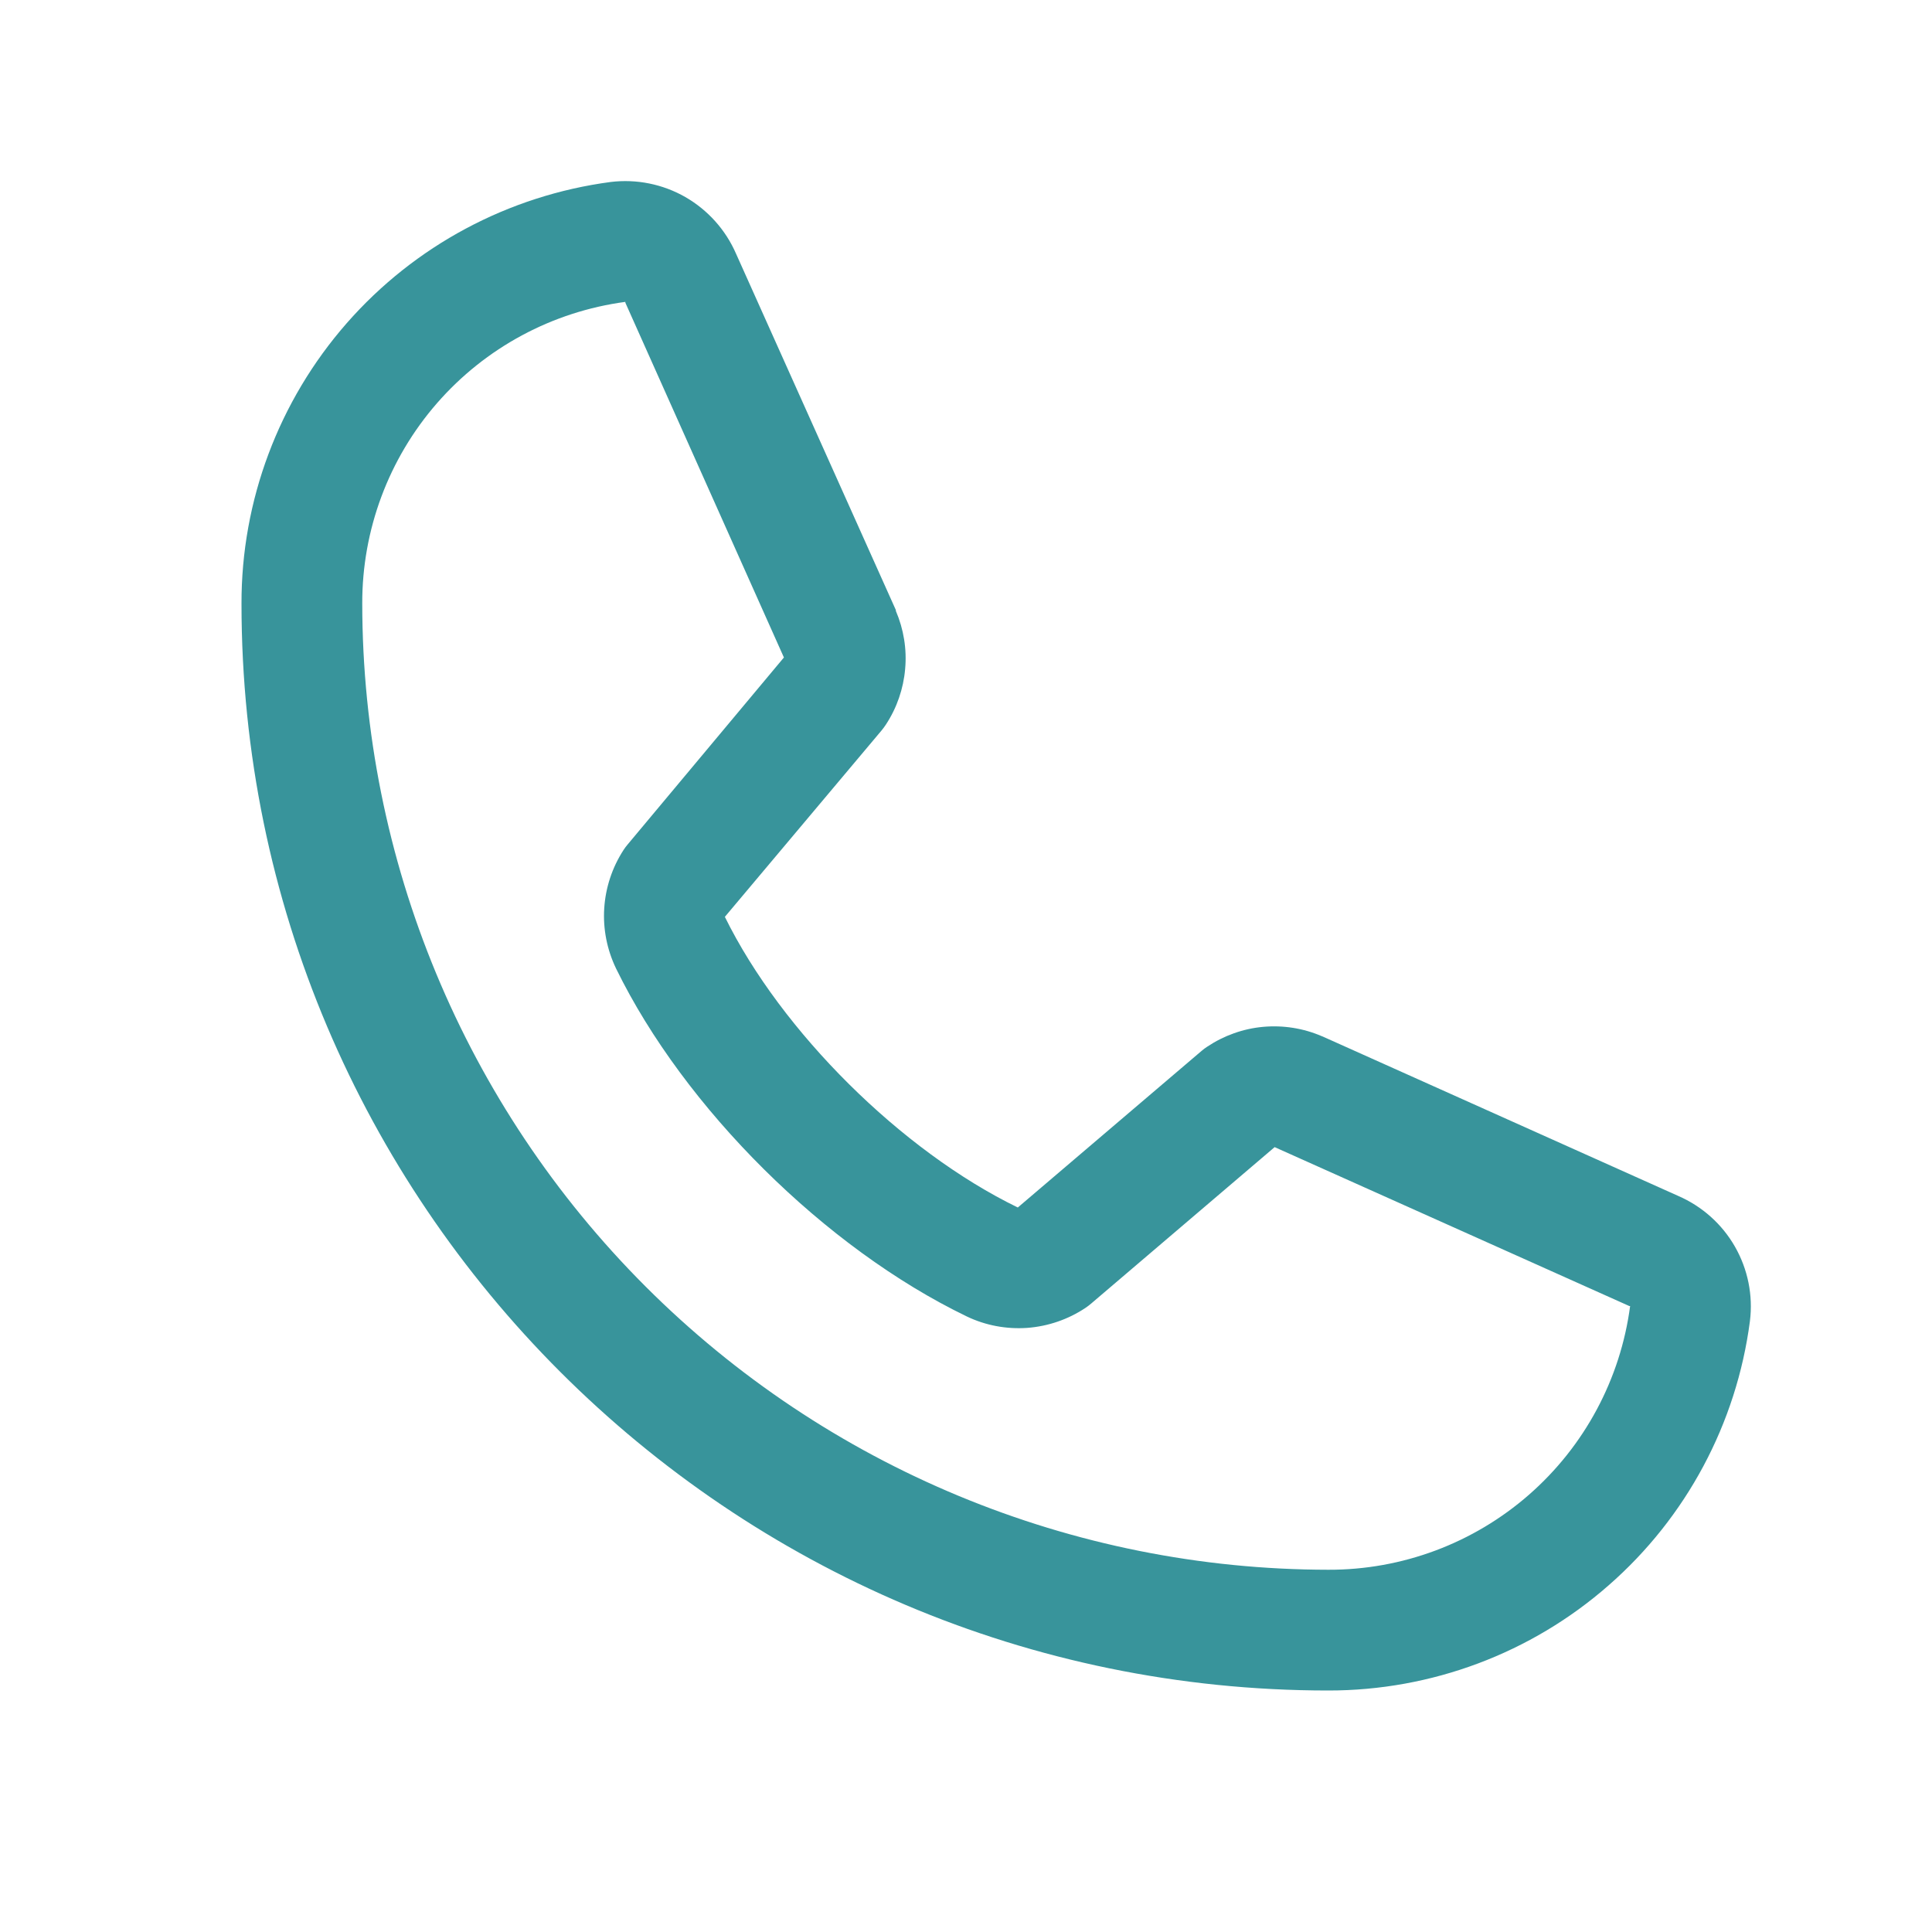
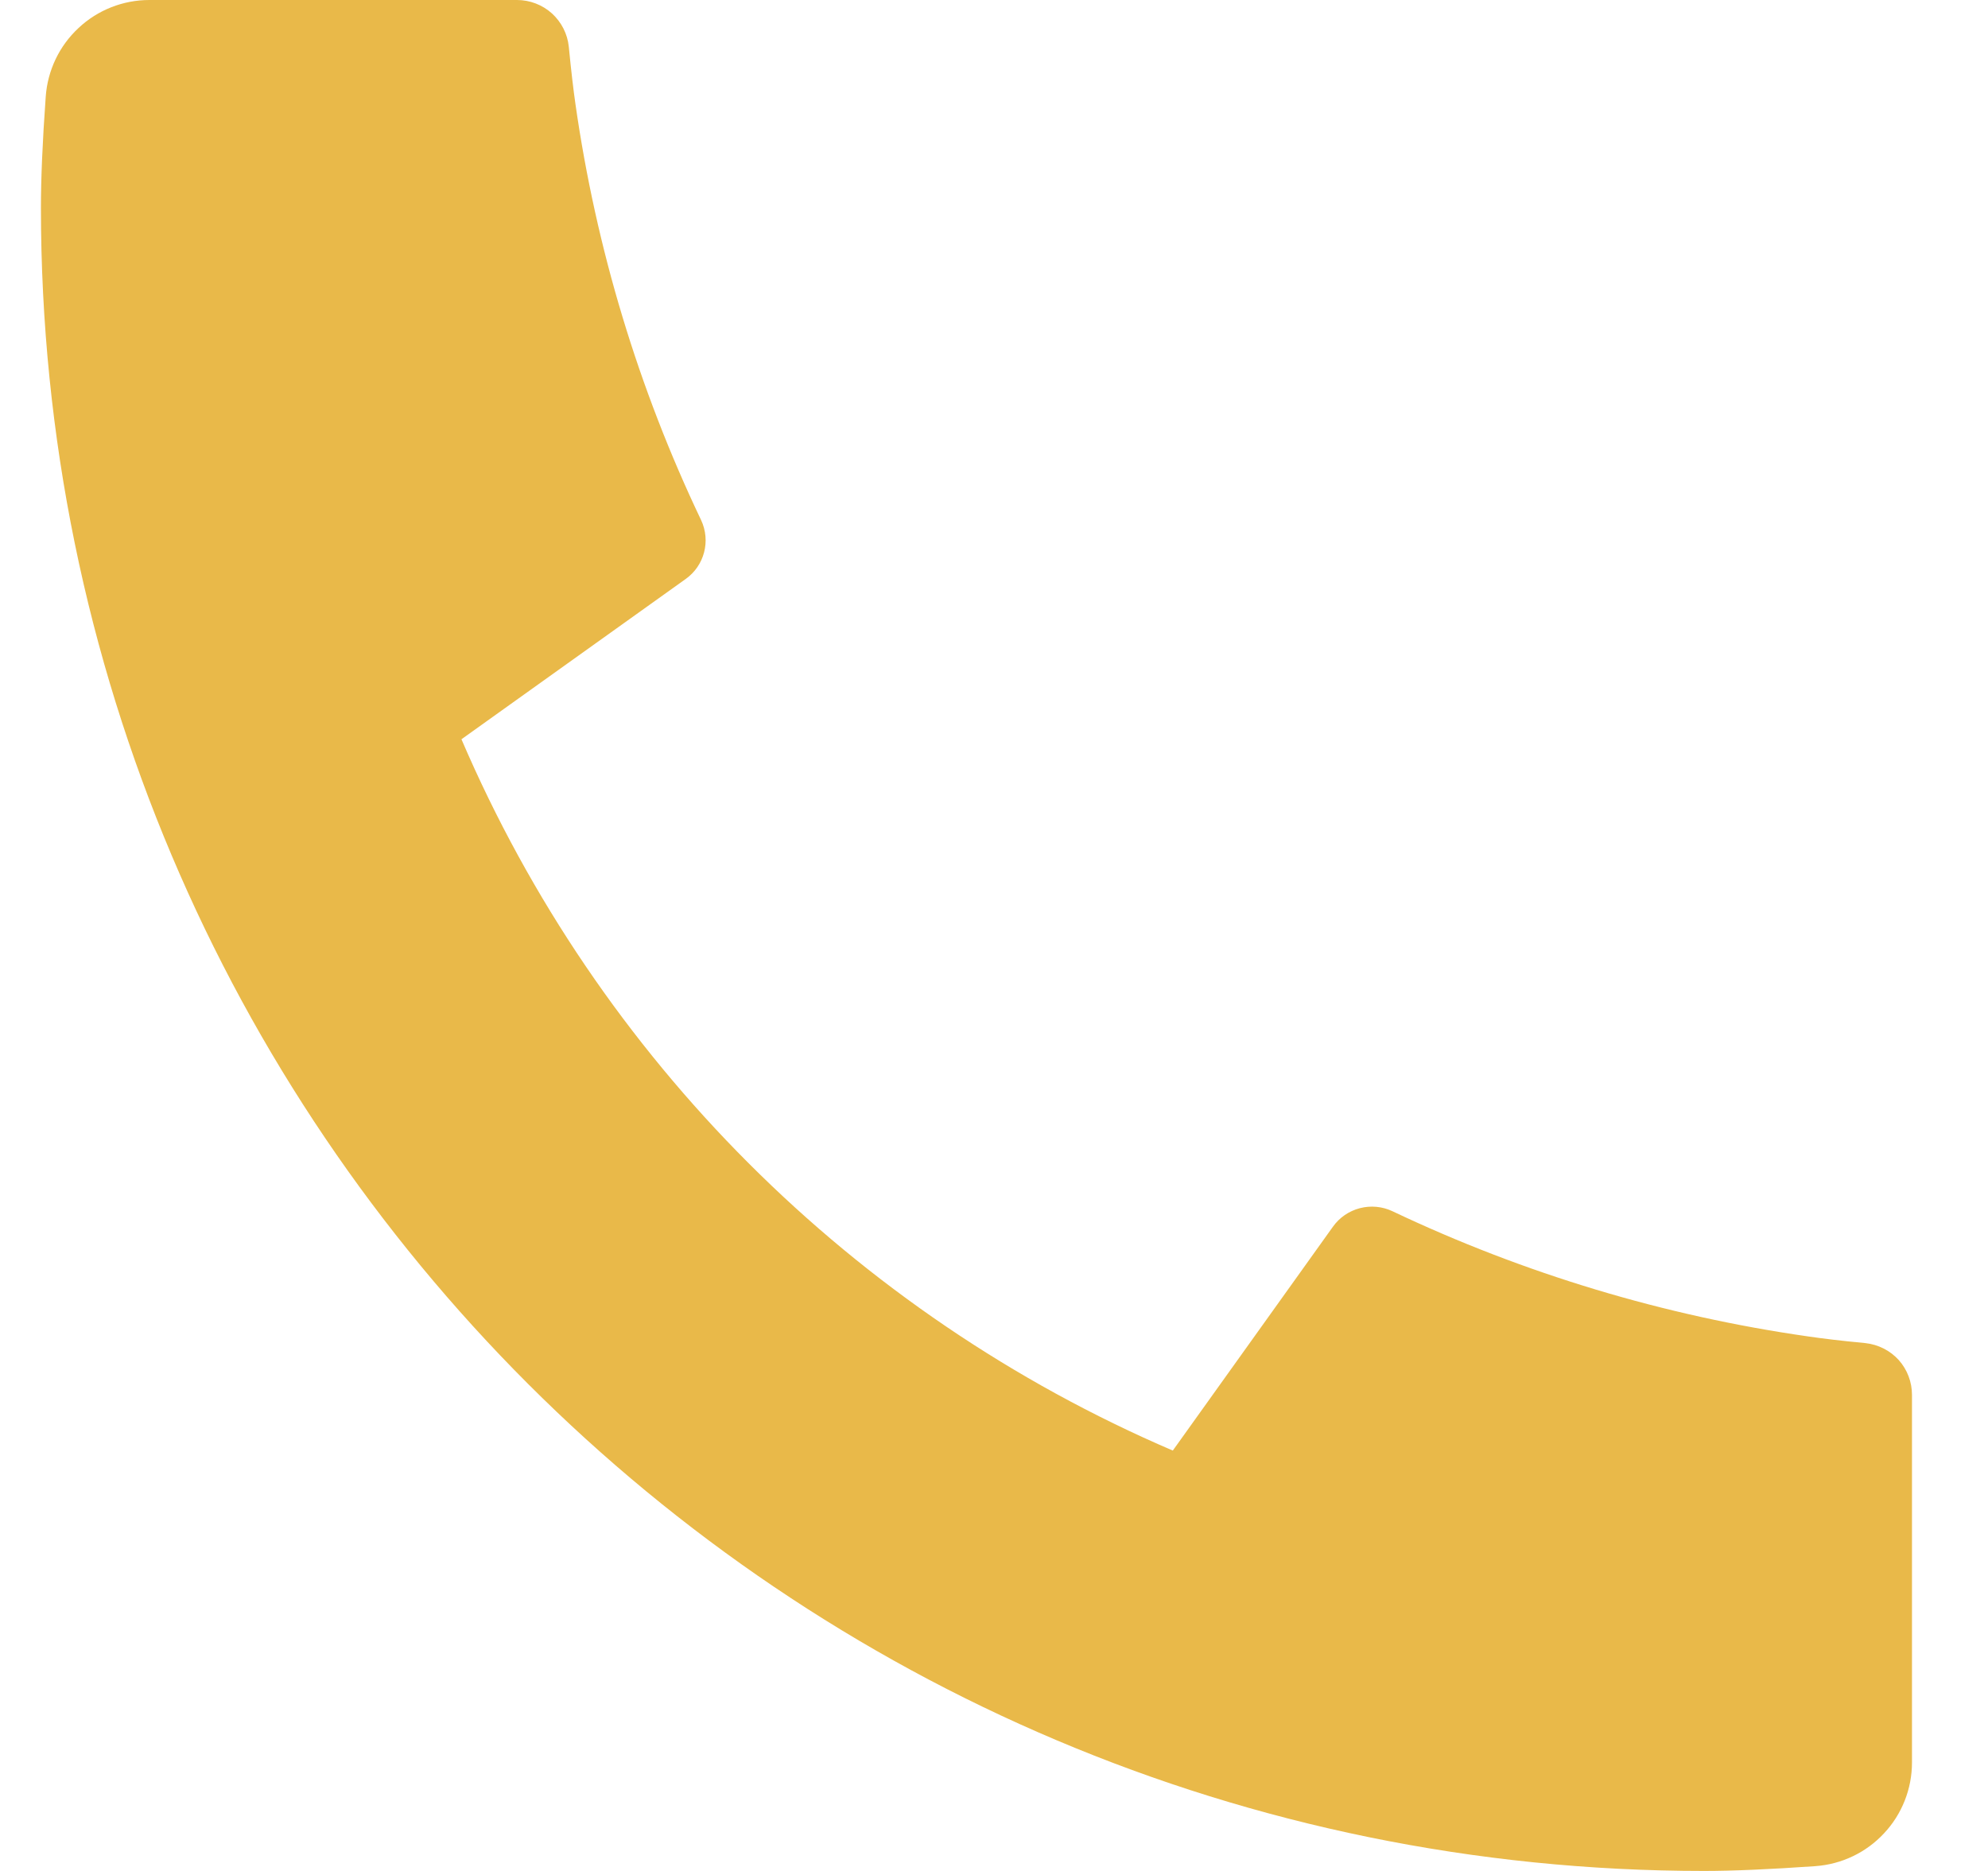
- <svg xmlns="http://www.w3.org/2000/svg" width="16" height="16" viewBox="0 0 16 16" fill="none">
-   <path d="M13.898 9.904L10.954 8.584L10.946 8.581C10.793 8.515 10.626 8.489 10.46 8.504C10.295 8.519 10.136 8.576 9.998 8.668C9.981 8.679 9.966 8.69 9.951 8.703L8.429 10C7.466 9.532 6.471 8.544 6.003 7.593L7.301 6.049C7.314 6.033 7.326 6.017 7.337 6C7.427 5.863 7.482 5.704 7.496 5.54C7.511 5.376 7.484 5.211 7.419 5.059V5.052L6.096 2.102C6.01 1.904 5.863 1.74 5.676 1.632C5.489 1.525 5.272 1.481 5.058 1.507C4.211 1.619 3.433 2.035 2.871 2.677C2.308 3.32 1.998 4.146 2 5C2 9.962 6.038 14 11 14C11.854 14.001 12.68 13.692 13.322 13.129C13.965 12.567 14.381 11.789 14.492 10.942C14.519 10.728 14.475 10.511 14.368 10.324C14.261 10.137 14.096 9.99 13.898 9.904ZM11 13C8.879 12.998 6.846 12.154 5.346 10.654C3.846 9.154 3.002 7.121 3 5C2.998 4.39 3.218 3.799 3.619 3.339C4.02 2.879 4.574 2.581 5.179 2.5C5.179 2.502 5.179 2.505 5.179 2.507L6.492 5.445L5.2 6.991C5.187 7.006 5.175 7.022 5.164 7.039C5.07 7.184 5.015 7.35 5.004 7.522C4.993 7.694 5.027 7.865 5.102 8.021C5.668 9.179 6.835 10.337 8.006 10.902C8.162 10.977 8.335 11.009 8.507 10.997C8.68 10.984 8.846 10.927 8.99 10.831C9.006 10.82 9.021 10.809 9.036 10.796L10.556 9.5L13.493 10.816C13.493 10.816 13.498 10.816 13.5 10.816C13.42 11.421 13.122 11.977 12.662 12.379C12.202 12.781 11.611 13.002 11 13Z" fill="#38949B" />
+ <svg xmlns="http://www.w3.org/2000/svg" width="17" height="16" viewBox="0 0 17 16" fill="none">
+   <path d="M16.35 11.929V15.072C16.35 15.297 16.265 15.514 16.111 15.678C15.958 15.843 15.748 15.943 15.523 15.959C15.135 15.986 14.818 16 14.572 16C6.717 16 0.35 9.633 0.35 1.778C0.35 1.532 0.363 1.215 0.391 0.827C0.407 0.602 0.507 0.392 0.672 0.239C0.836 0.085 1.053 -9.97785e-05 1.278 2.2147e-07H4.421C4.531 -0 4.638 0.041 4.72 0.115C4.801 0.189 4.853 0.29 4.864 0.4C4.884 0.604 4.903 0.767 4.921 0.891C5.097 2.123 5.459 3.323 5.995 4.447C6.079 4.625 6.024 4.837 5.864 4.951L3.946 6.322C5.119 9.055 7.296 11.232 10.029 12.405L11.398 10.491C11.454 10.412 11.536 10.356 11.629 10.332C11.722 10.308 11.82 10.317 11.907 10.358C13.032 10.892 14.231 11.253 15.463 11.429C15.586 11.447 15.749 11.467 15.952 11.486C16.061 11.498 16.163 11.549 16.237 11.631C16.31 11.713 16.35 11.819 16.35 11.929Z" fill="#E9B949" />
</svg>
